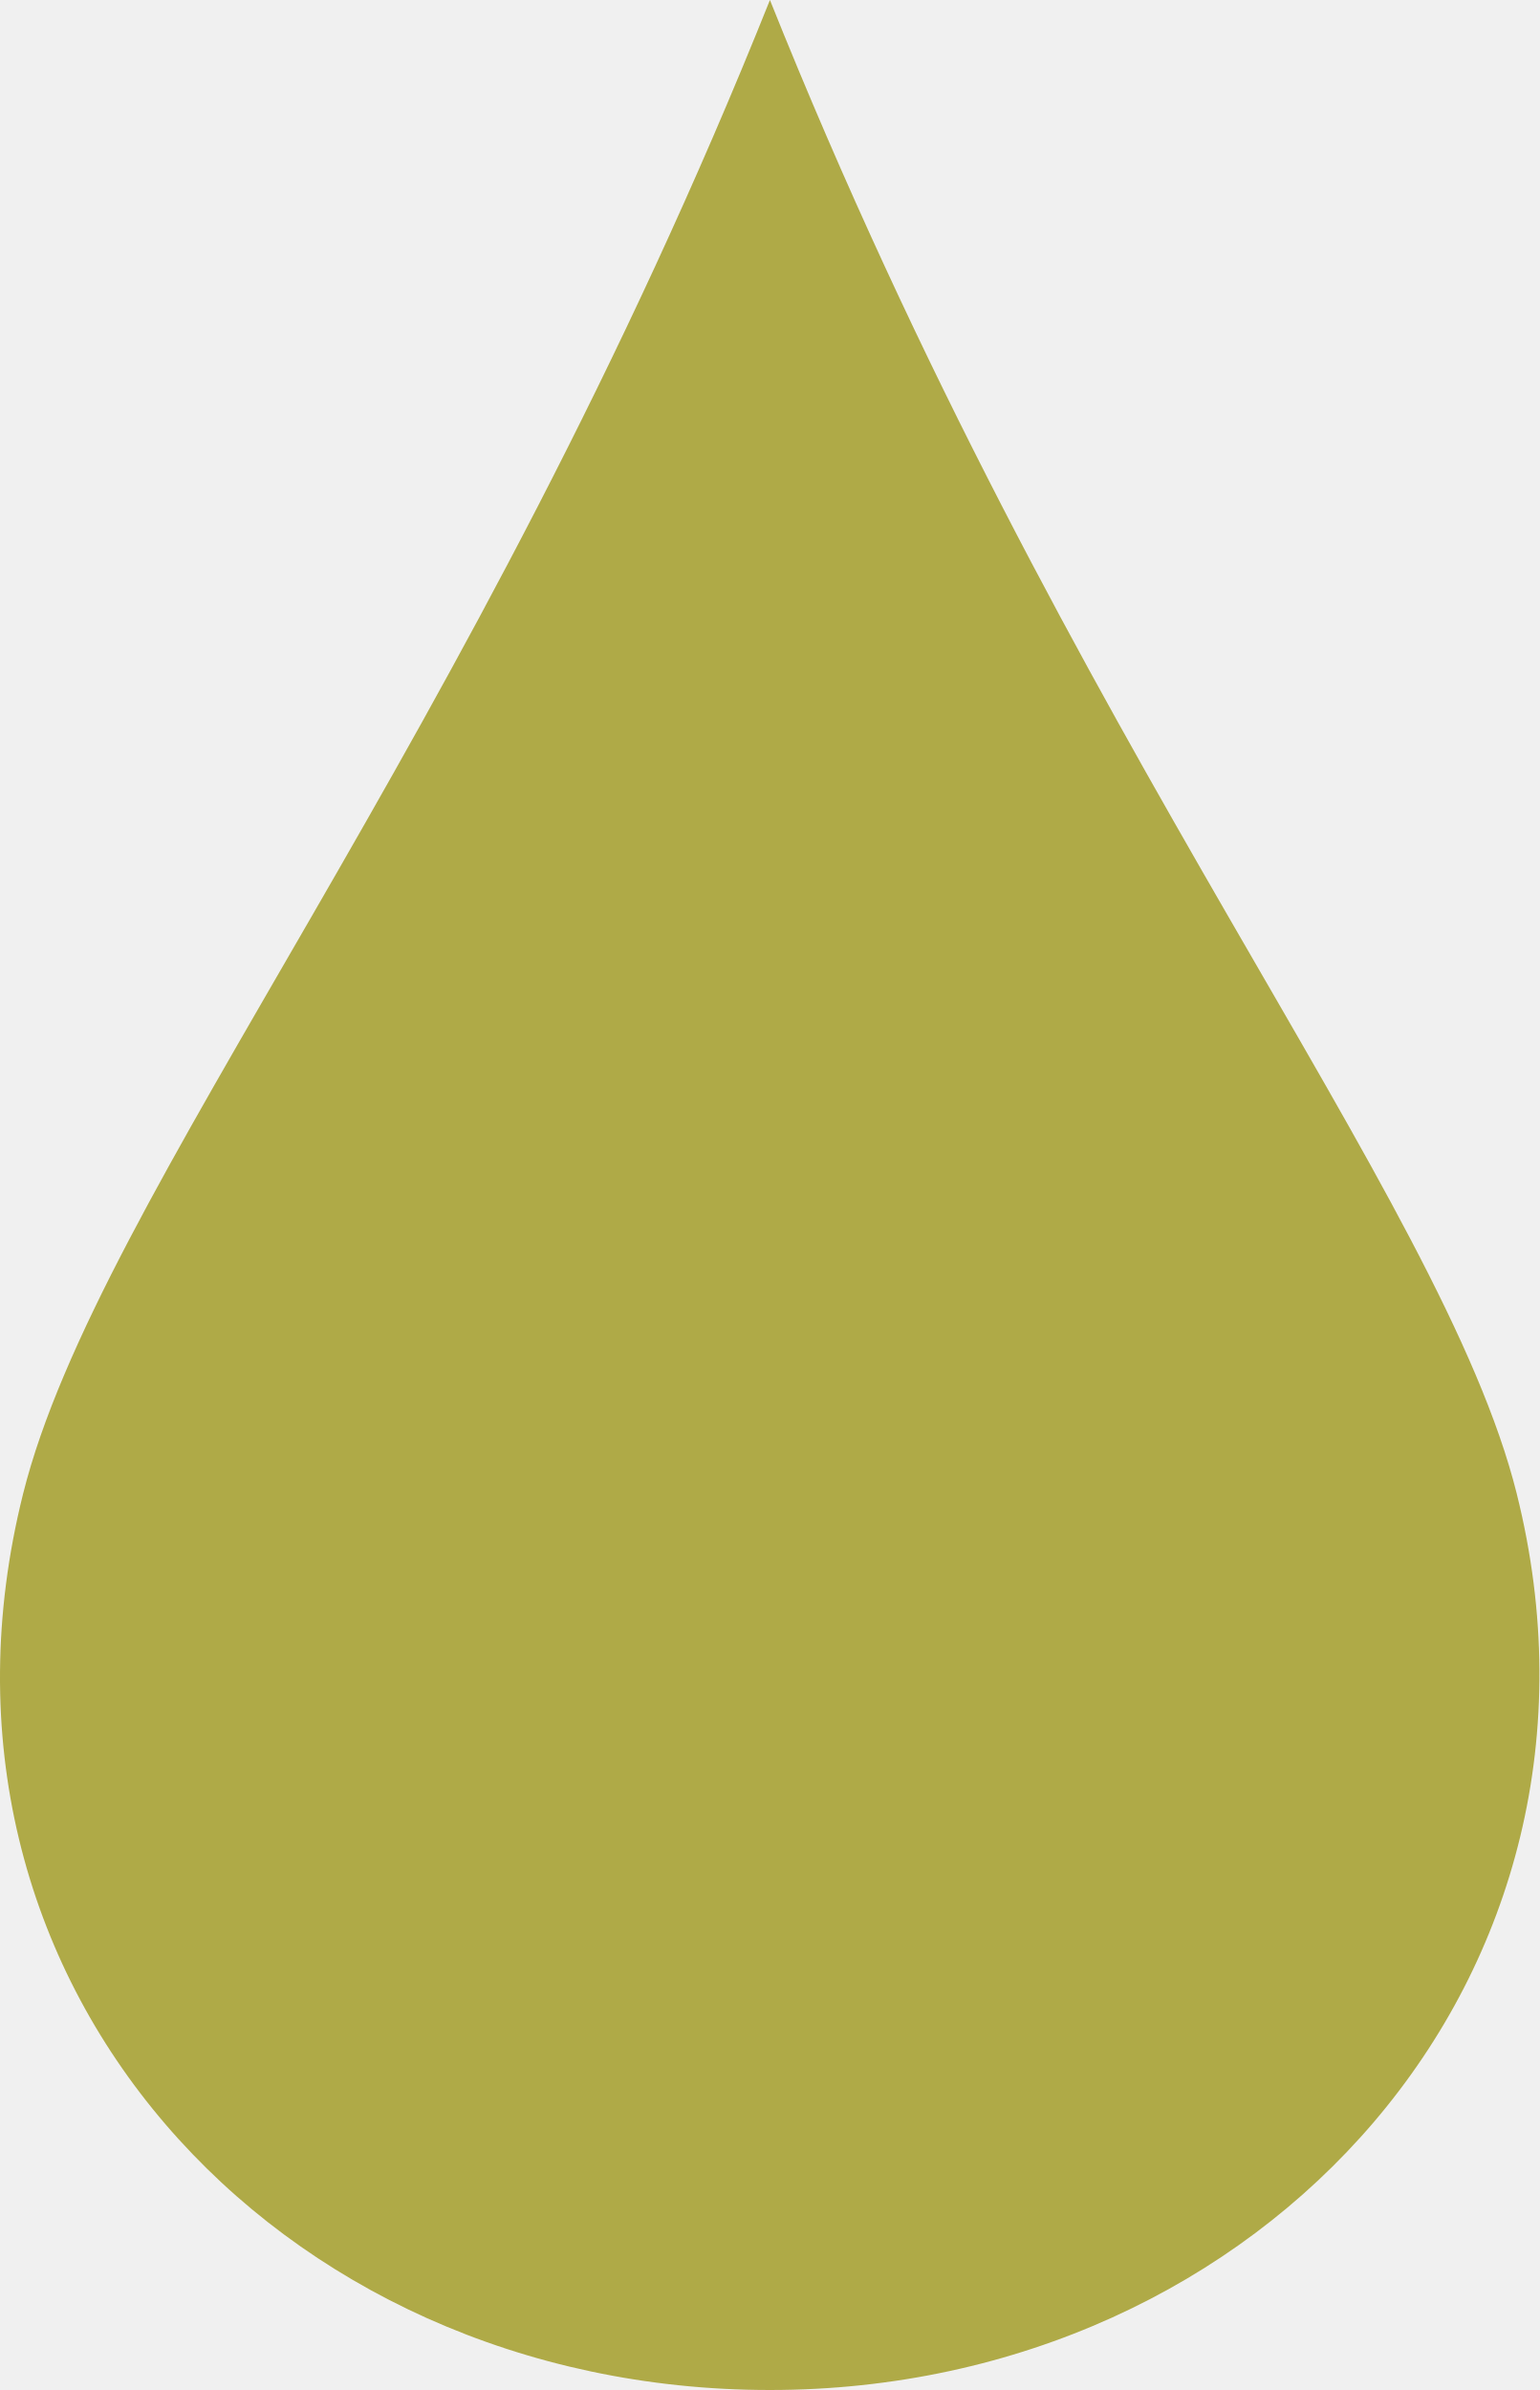
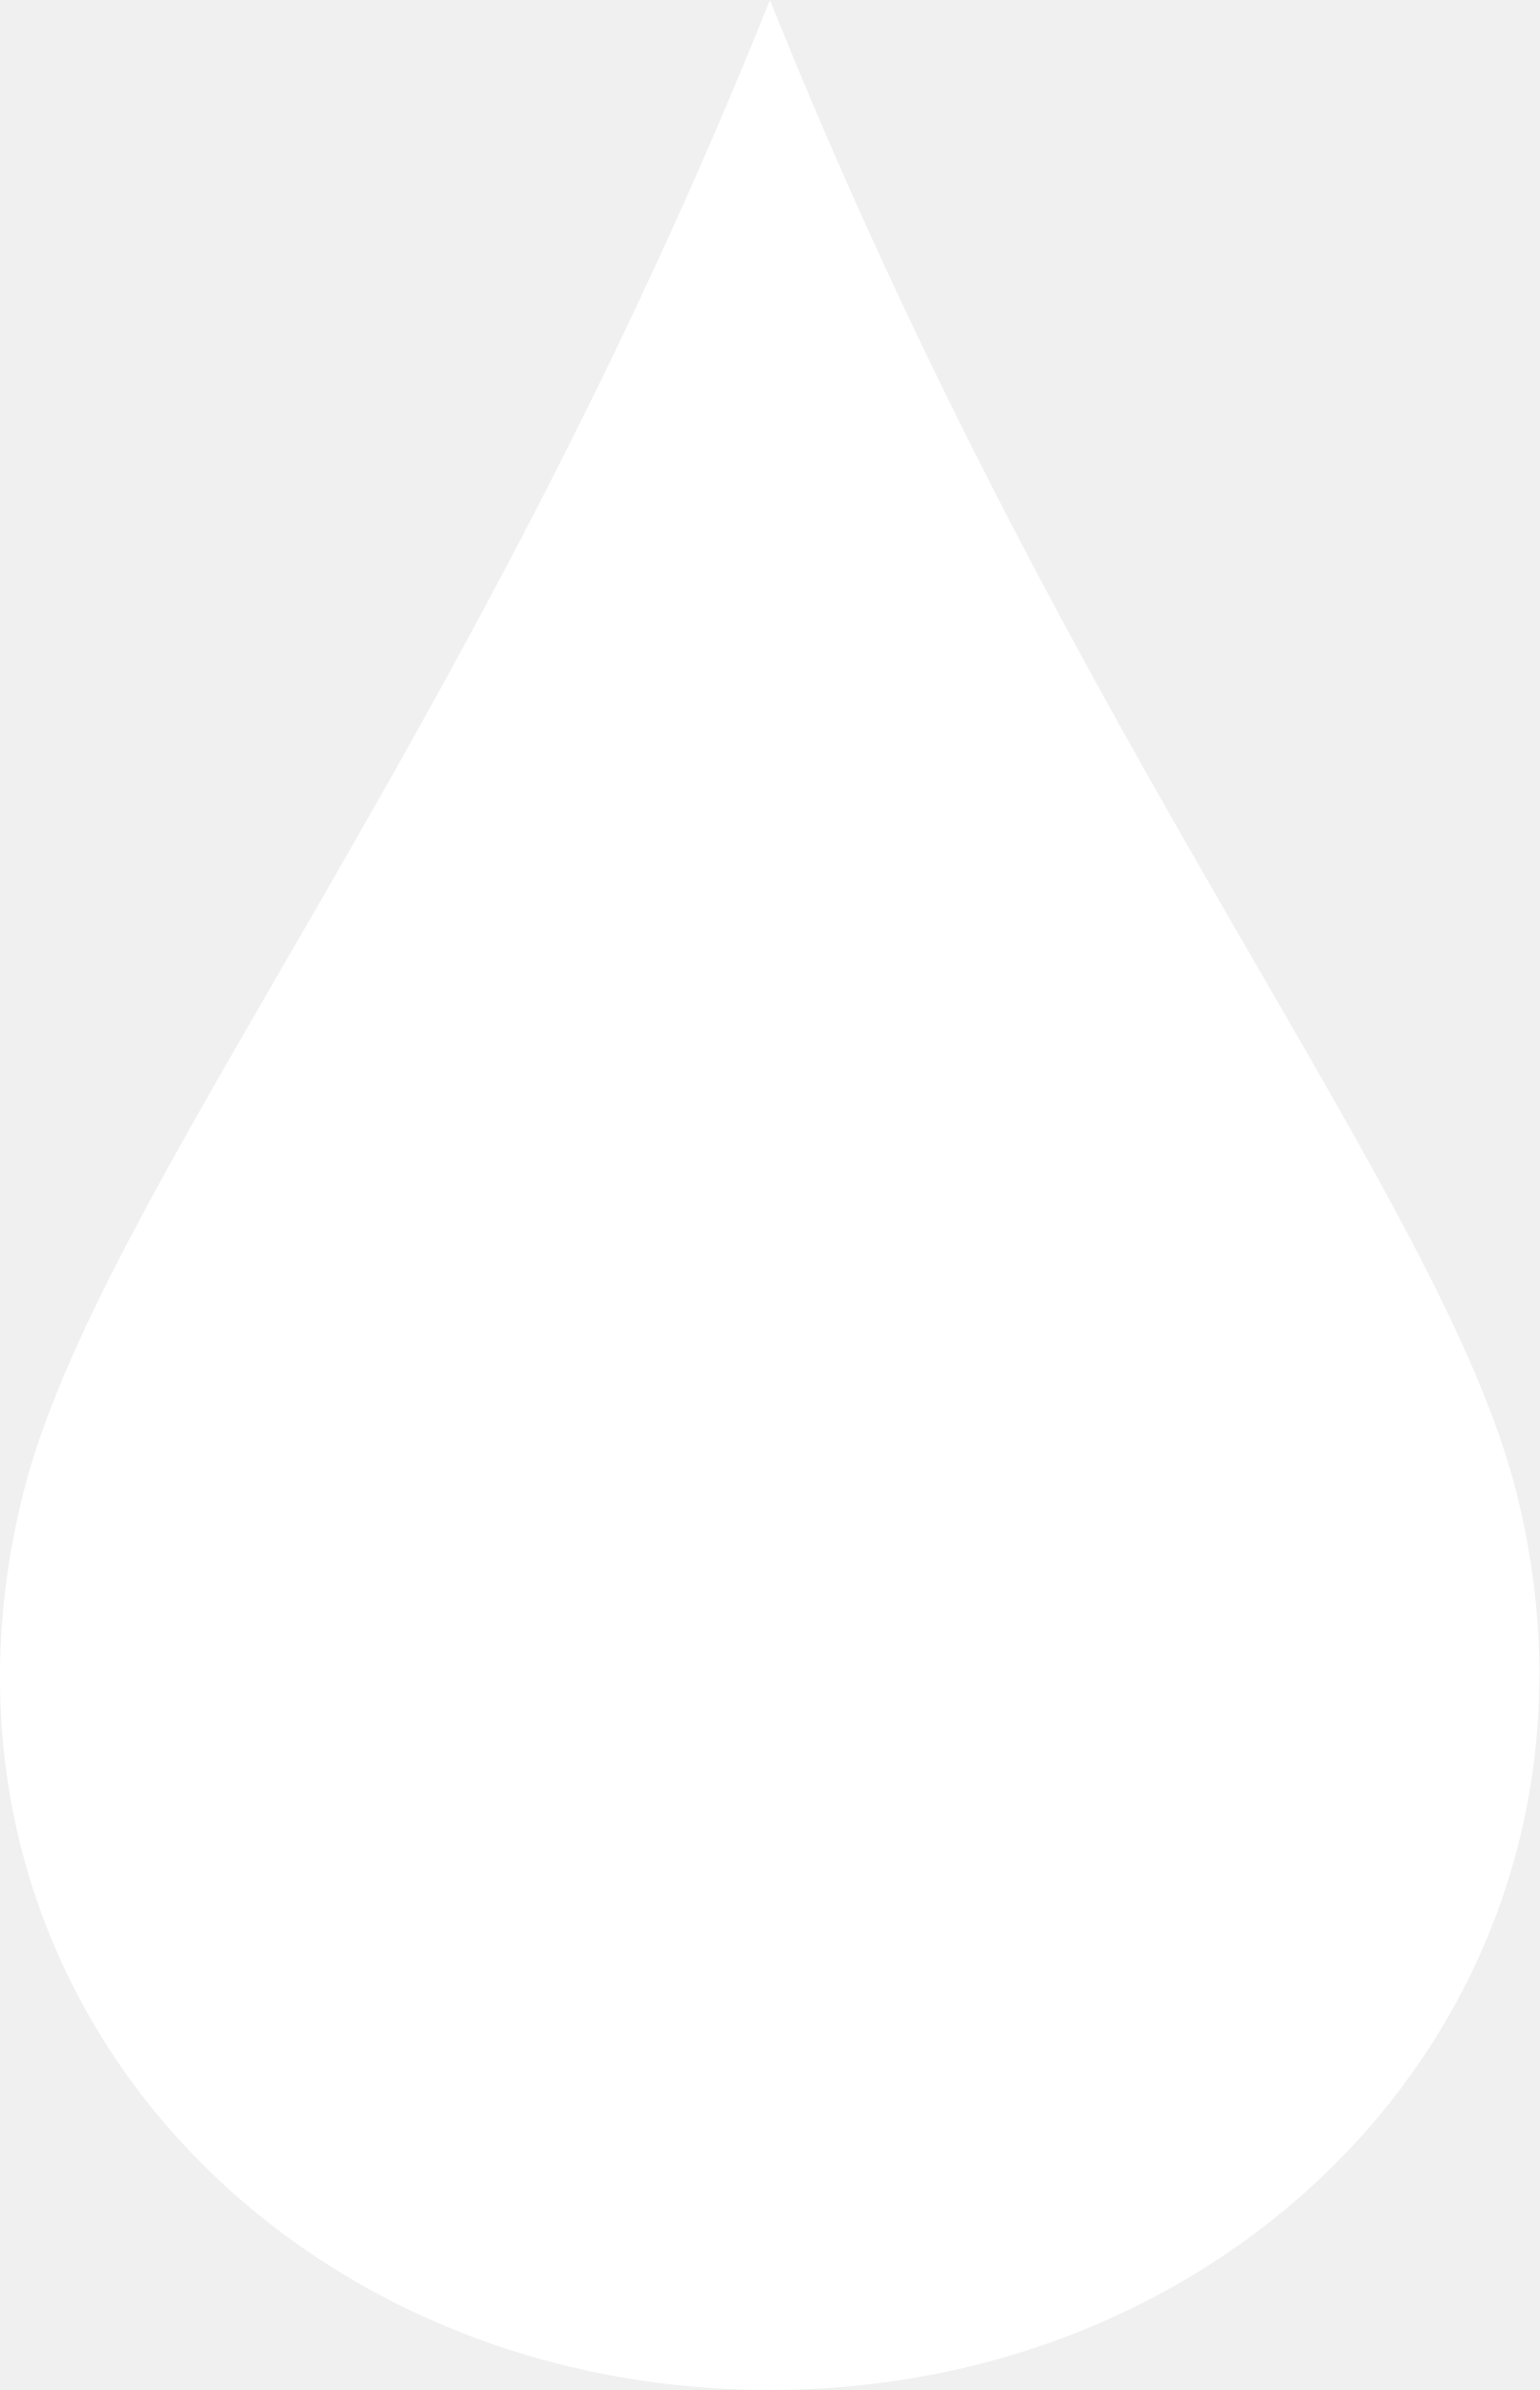
<svg xmlns="http://www.w3.org/2000/svg" id="Layer_2" data-name="Layer 2" viewBox="0 0 483.12 750">
  <defs>
    <style>
      .cls-1 {
-         fill: #afaa47;
+         fill: #fff;
      }
    </style>
  </defs>
  <g id="Layer_1-2" data-name="Layer 1">
    <path class="cls-1" d="M476,468.75c37.67,150.68-79.05,281.25-234.38,281.25S-30.87,621.27,7.25,468.75C30.68,375,147.88,234.38,241.63,0c93.75,234.35,210.95,375,234.38,468.75Z" />
  </g>
</svg>
